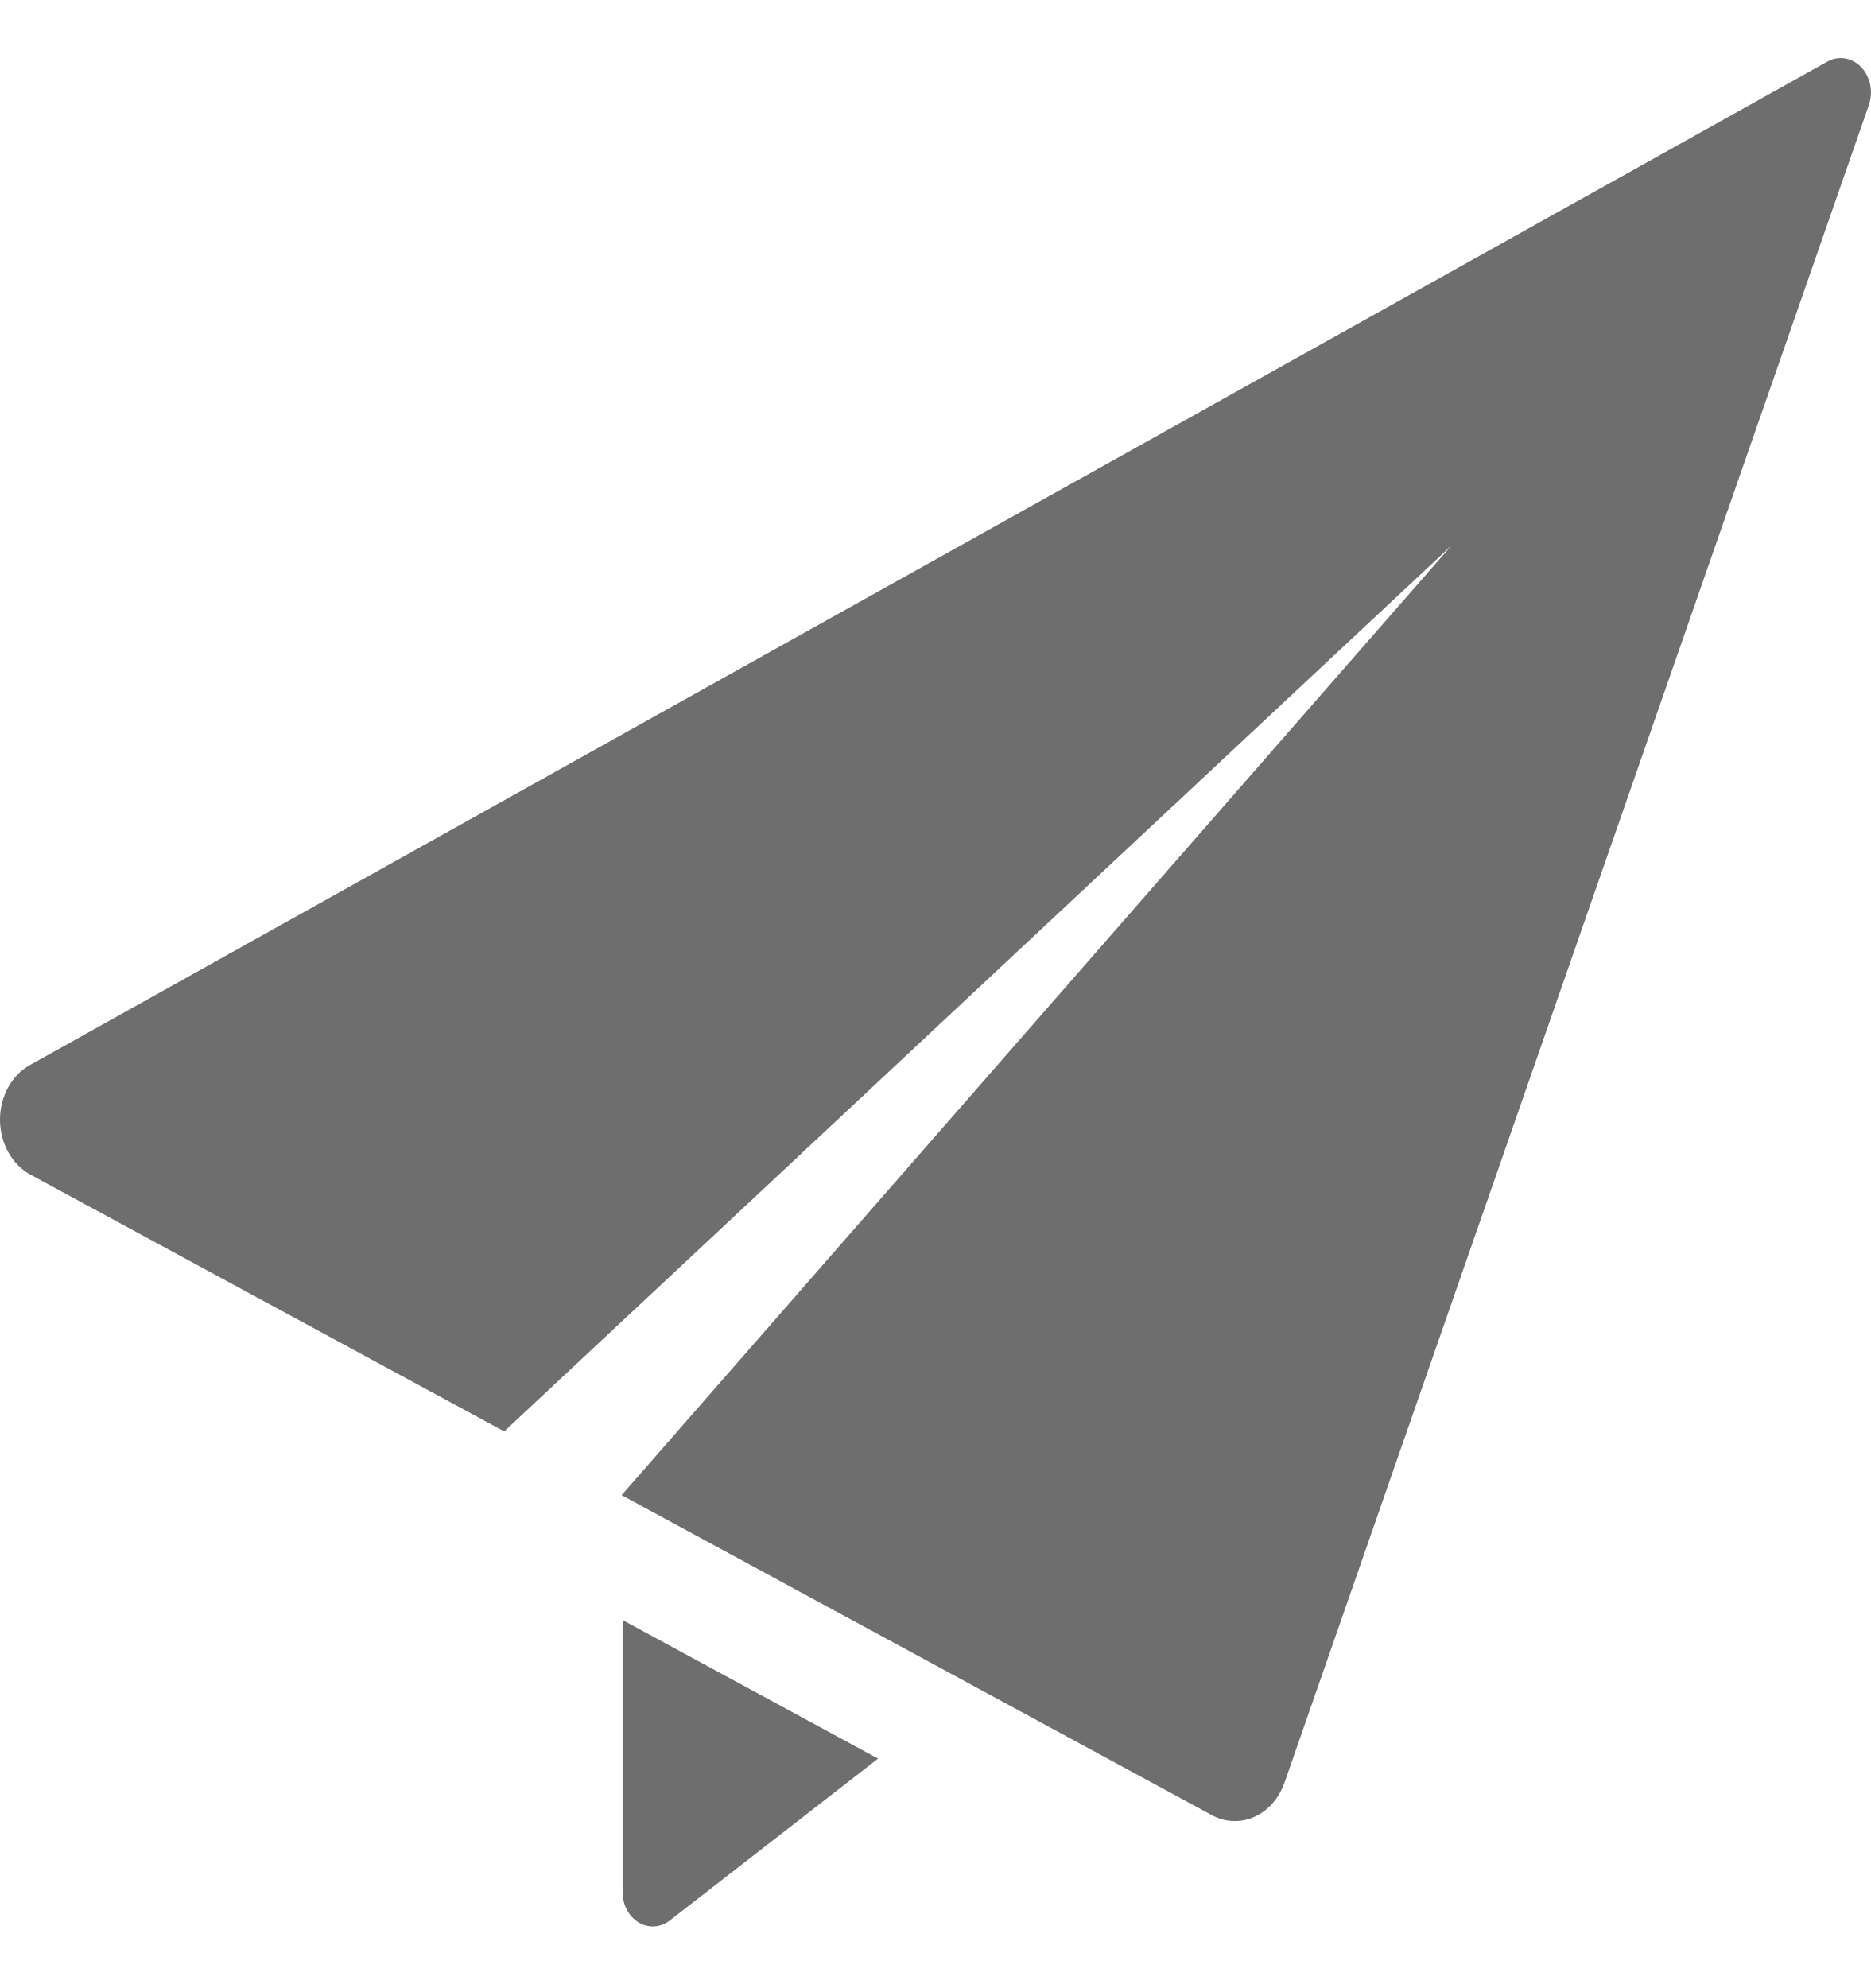
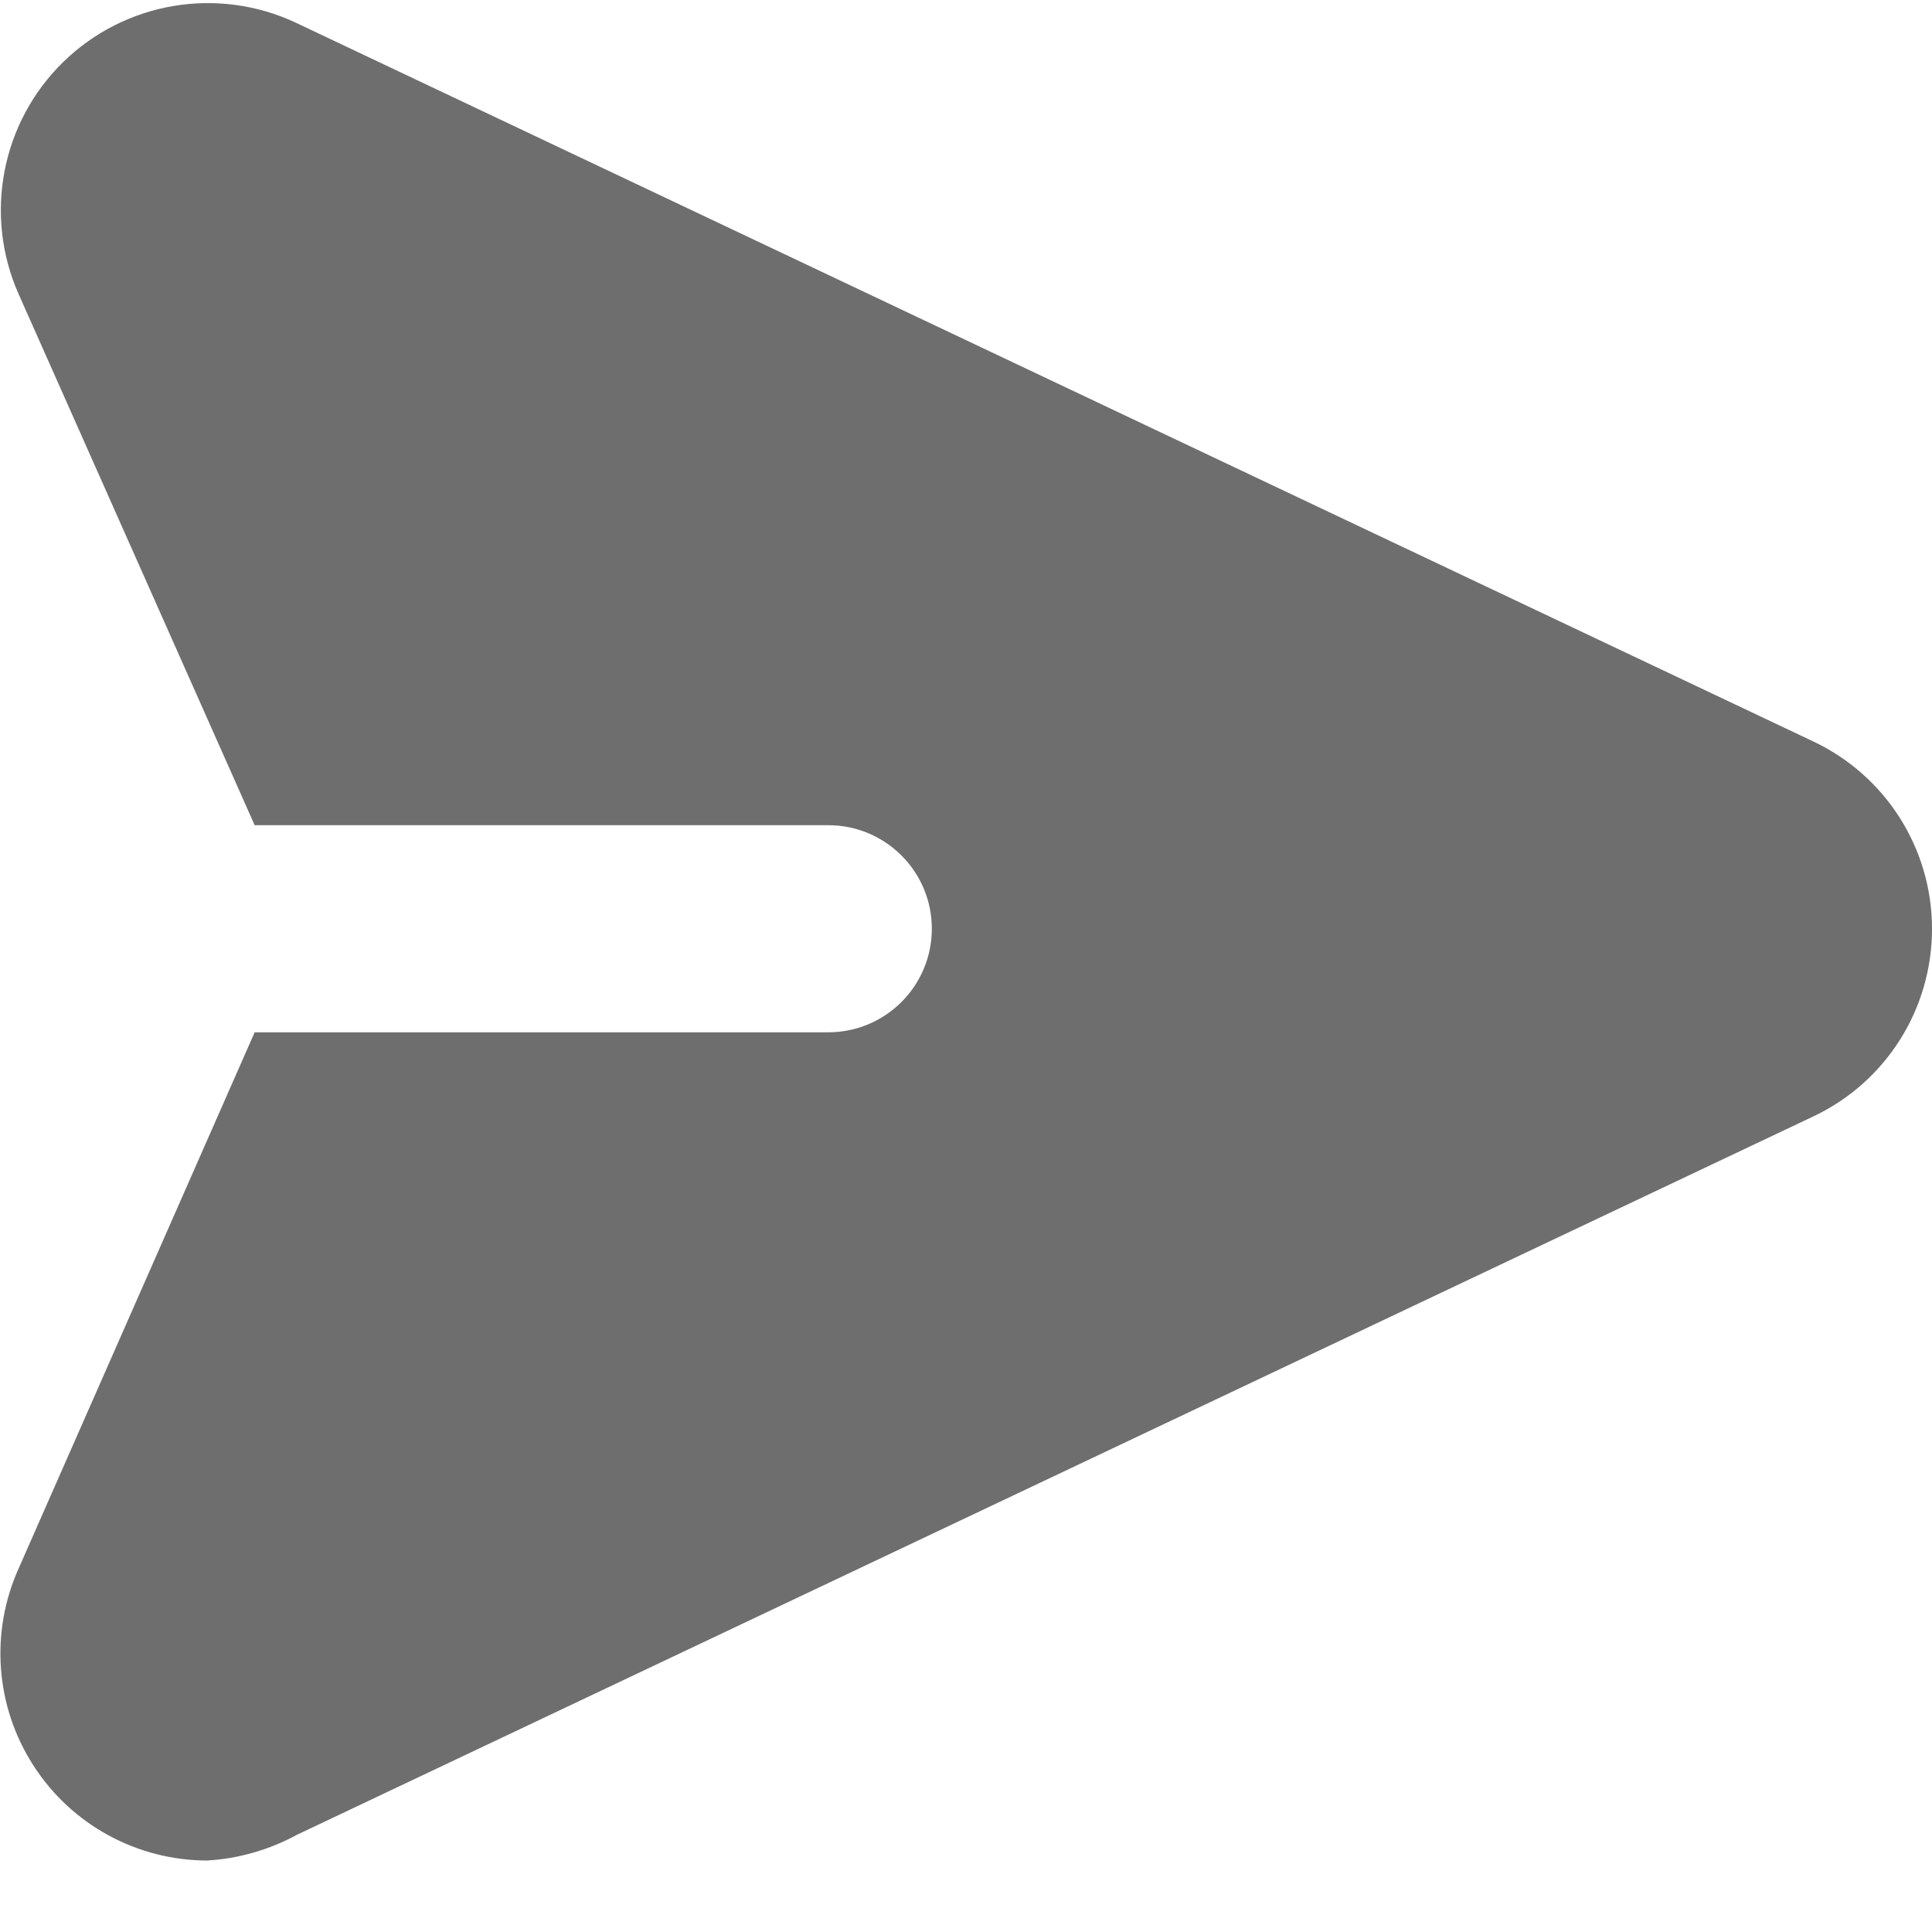
- <svg xmlns="http://www.w3.org/2000/svg" width="16px" height="17px" viewBox="0 0 16 17" version="1.1">
+ <svg xmlns="http://www.w3.org/2000/svg" width="16px" height="16px" viewBox="0 0 16 16" version="1.1">
  <g id="Page-1" stroke="none" stroke-width="1" fill="none" fill-rule="evenodd">
-     <g id="send" transform="translate(0, 0.484555)" fill="#6E6E6E" fill-rule="nonzero">
-       <path d="M5.324,15.695 C5.324,15.804 5.377,15.904 5.462,15.955 C5.546,16.006 5.649,15.999 5.728,15.938 L7.509,14.554 L5.324,13.369 L5.324,15.695 L5.324,15.695 Z" />
-       <path d="M15.917,0.09 C15.868,0.039 15.805,0.012 15.741,0.012 C15.703,0.012 15.664,0.021 15.628,0.042 L0.256,8.623 C0.098,8.711 -0.001,8.893 2.38252035e-05,9.093 C0.001,9.292 0.102,9.474 0.26,9.56 L4.312,11.756 L12.413,4.18 L5.316,12.301 L10.363,15.037 C10.425,15.071 10.492,15.088 10.559,15.088 C10.617,15.088 10.673,15.076 10.727,15.052 C10.845,14.999 10.938,14.893 10.985,14.759 L15.982,0.414 C16.021,0.301 15.995,0.172 15.917,0.09 Z" />
+     <g id="send-svgrepo-com" fill="#6E6E6E" fill-rule="nonzero">
+       <path d="M16,7.691 C16.001,8.354 15.621,8.958 15.023,9.243 L2.461,15.194 C2.231,15.319 1.976,15.393 1.715,15.408 C1.134,15.407 0.593,15.112 0.278,14.623 C-0.038,14.135 -0.084,13.52 0.154,12.99 L2.109,8.549 L6.86,8.549 C7.333,8.549 7.717,8.165 7.717,7.691 C7.717,7.218 7.333,6.834 6.86,6.834 L2.109,6.834 L0.154,2.435 C-0.136,1.781 0.011,1.015 0.523,0.514 C1.035,0.014 1.804,-0.116 2.452,0.189 L2.452,0.189 L15.014,6.139 C15.616,6.422 16,7.027 16,7.691 Z" id="Path" />
    </g>
  </g>
</svg>
